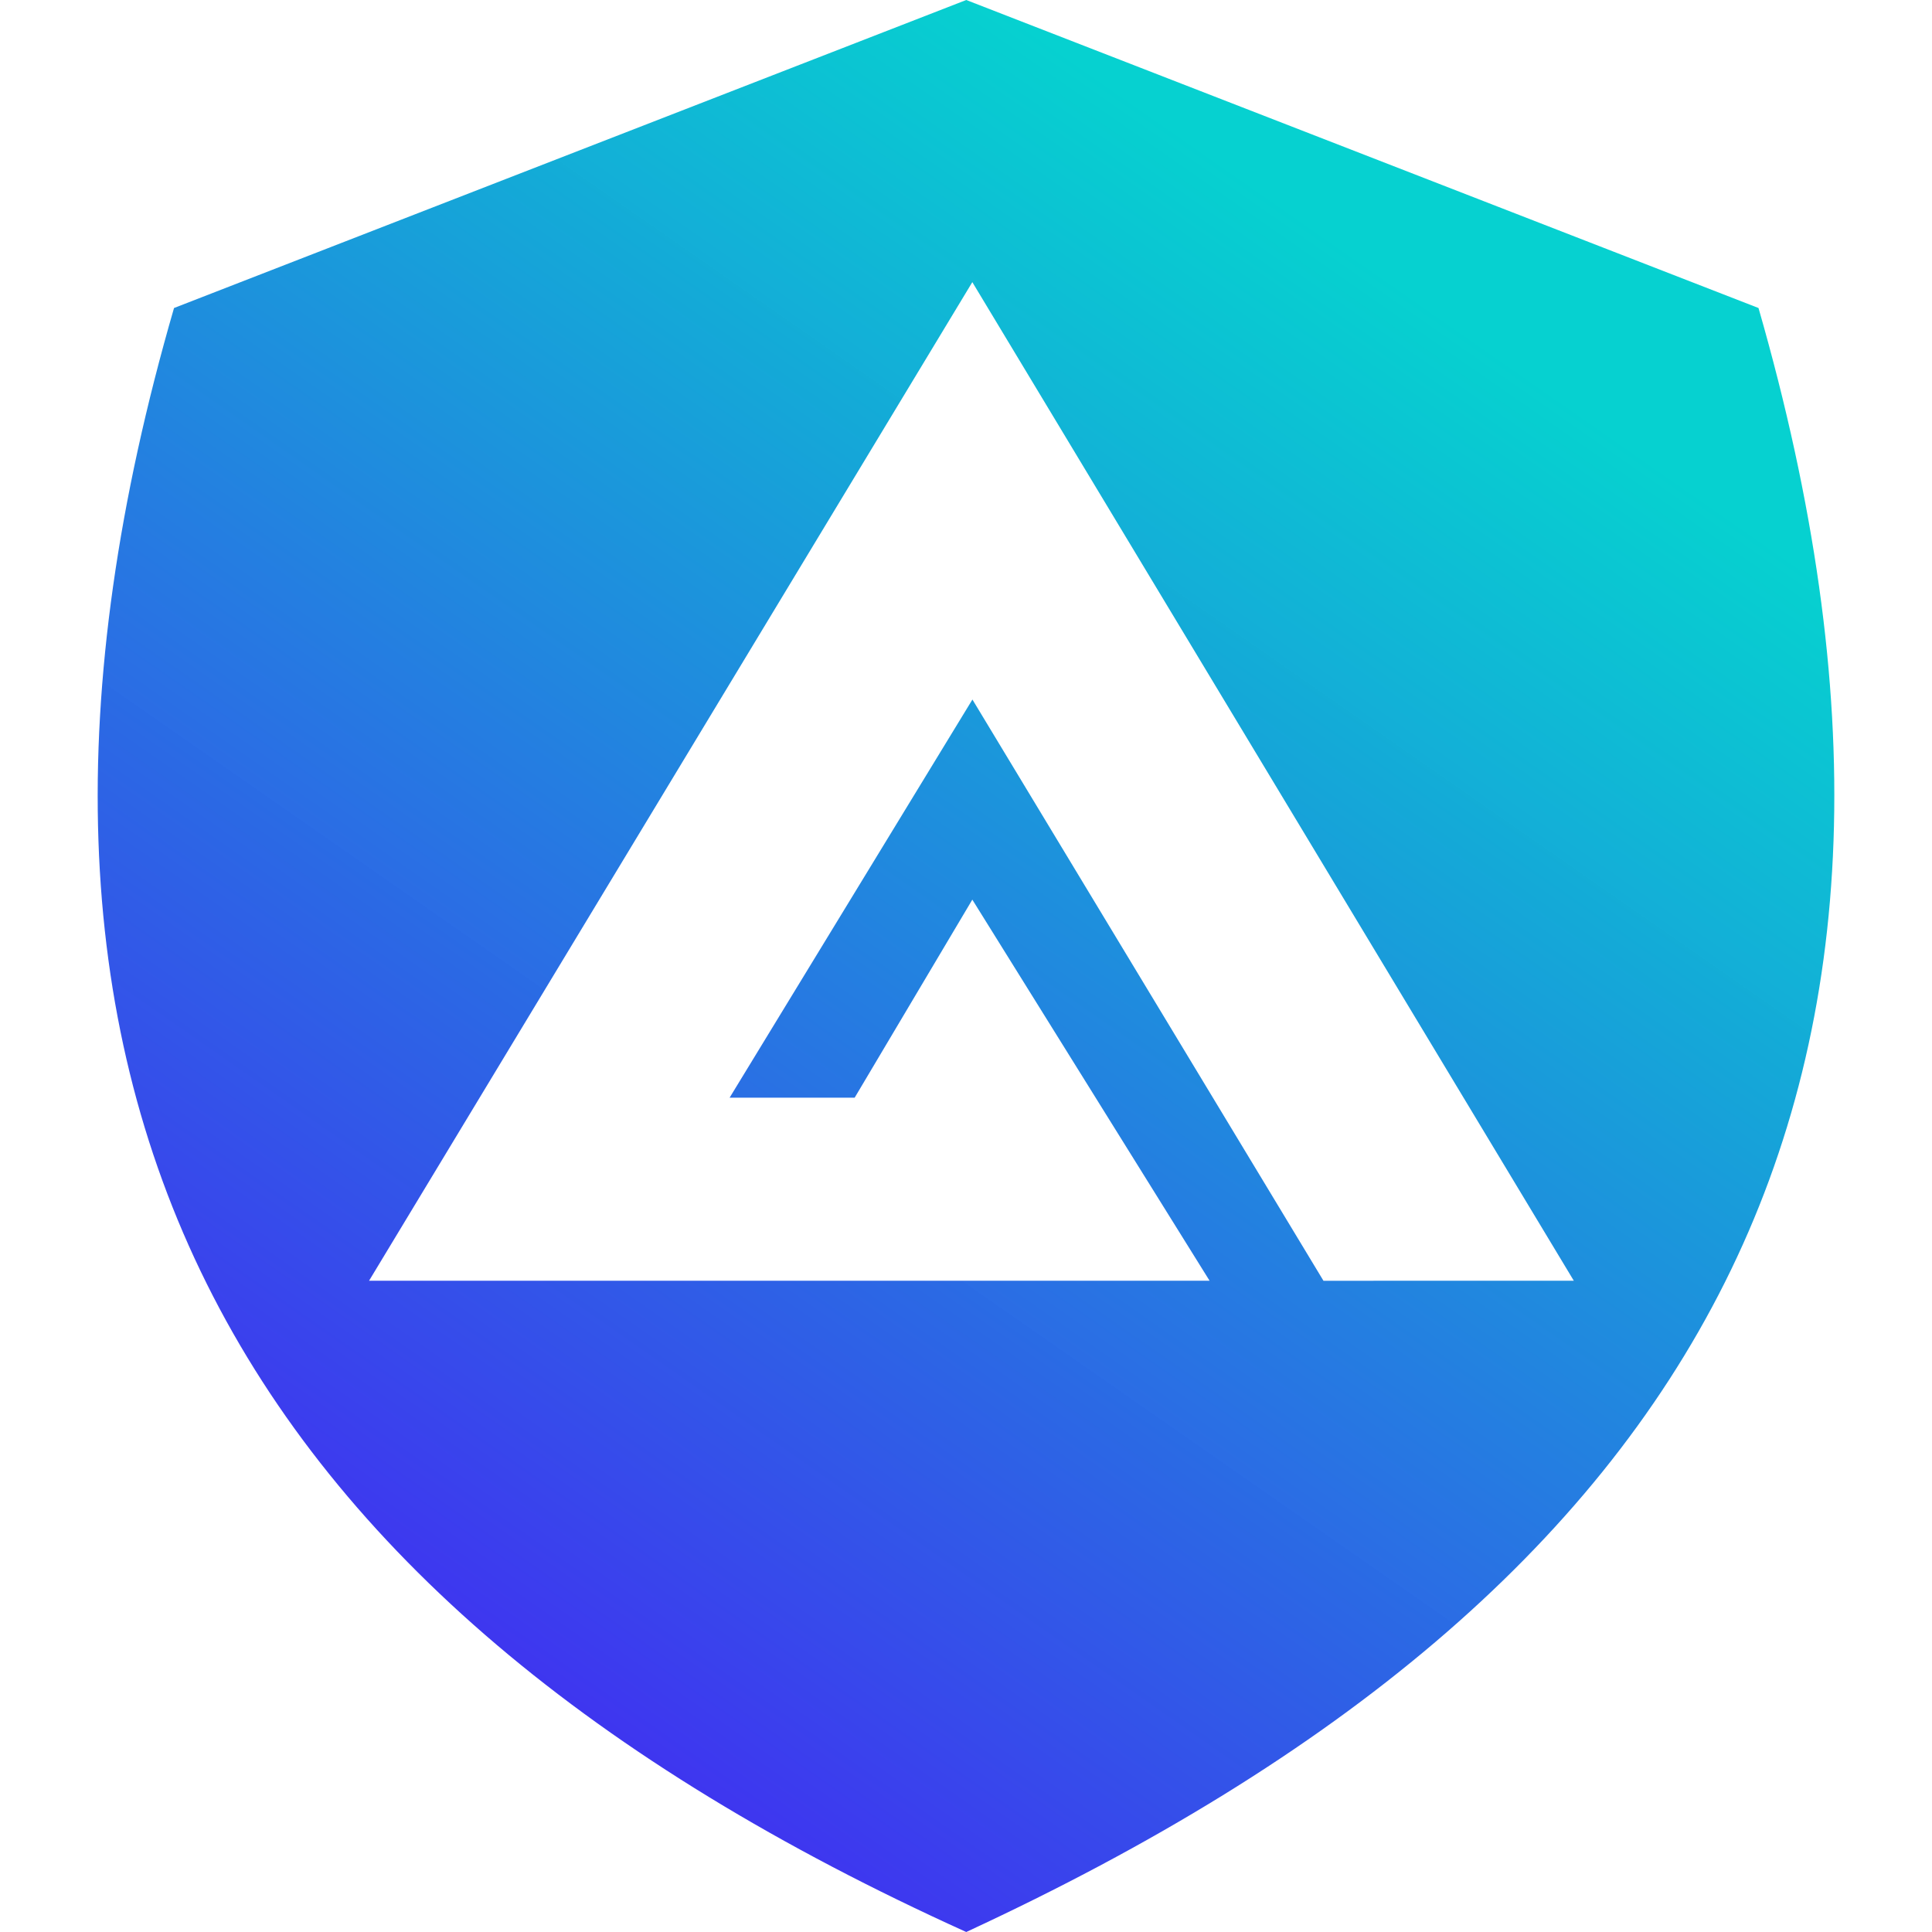
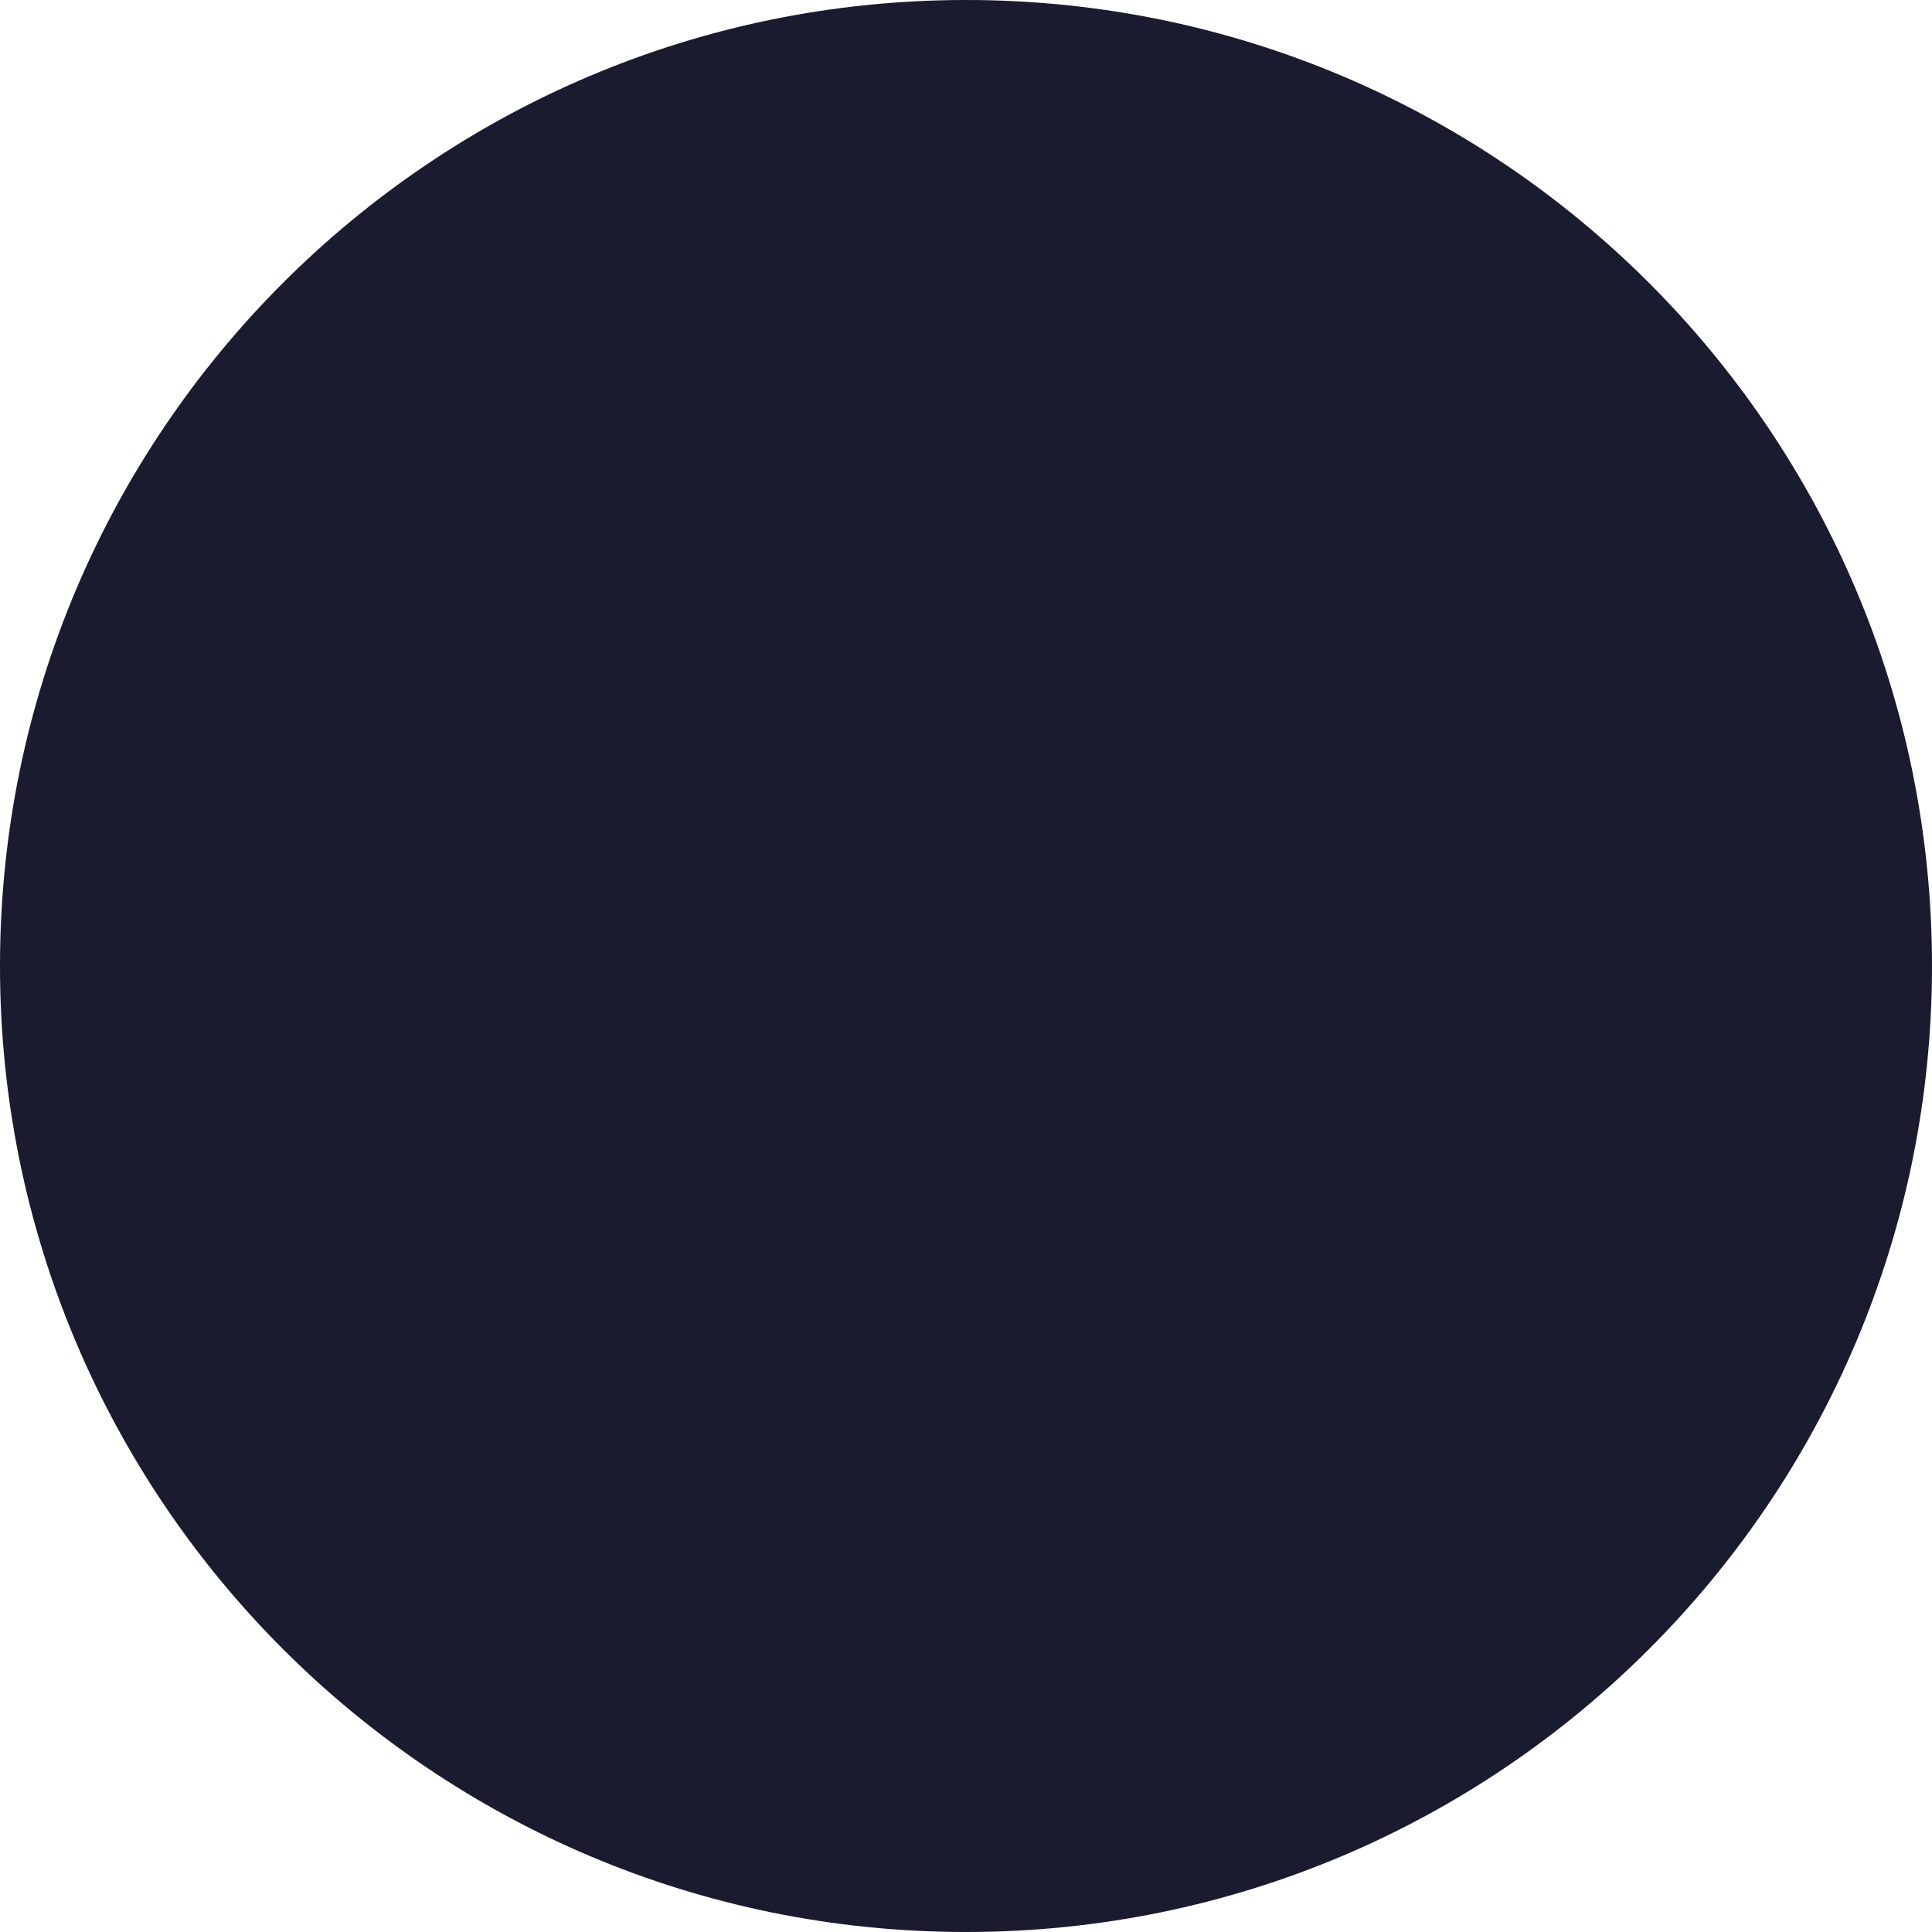
- <svg xmlns="http://www.w3.org/2000/svg" width="40" height="40" fill="none" viewBox="0 0 40 40">
-   <path fill="url(#a)" fill-rule="evenodd" d="M20.005 0 3.603 6.377C-1.041 22.393 4.585 33.022 20.005 40c15.392-7.129 21.029-17.54 16.403-33.623L20.005 0Zm.127 5.843 12.452 20.673-5.183.001-7.268-12.034-5.027 8.243h2.589l2.436-4.1 4.912 7.89H7.641L20.13 5.843Z" clip-rule="evenodd" />
-   <defs>
-     <linearGradient id="a" x1="21.192" x2="-3.747" y1=".326" y2="36.108" gradientUnits="userSpaceOnUse">
-       <stop stop-color="#03D1CF" stop-opacity=".988" />
-       <stop offset="1" stop-color="#4E09F8" />
-     </linearGradient>
-   </defs>
+ <svg xmlns="http://www.w3.org/2000/svg" width="40" height="40" viewBox="0 0 40 40" fill="none">
+   <circle cx="20" cy="20" r="20" fill="#1a1b2e" />
+   <g transform="scale(0.35) translate(25, 25)">
+     <path d="M351.39 413.005C356.674 413.014 356.426 412.925 360.407 413.175C366.627 413.568 371.317 422.306 366.301 427.286C363.794 429.773 363.048 430.38 360.495 432.79C354.95 438.024 347.941 445.077 339.349 452.729C336.311 455.509 333.271 458.29 330.232 461.07C320.435 470.035 323.442 469.709 310.31 469.67L241.291 469.478C239.184 469.502 235.464 469.187 238.219 471.941C258.85 490.481 279.121 508.697 302.175 529.413C305.34 532.256 314.152 541.306 321.344 547.898C325.731 551.919 330.479 562.069 315.657 565.816L248.749 565.878C229.616 548.55 210.482 531.222 191.348 513.894C191.286 513.846 191.224 513.79 191.162 513.725C190.931 513.516 190.7 513.307 190.469 513.097C187.903 511.131 185.292 513.066 184.007 514.009V514.008C167.984 528.396 151.962 542.787 135.94 557.174C123.908 567.985 126.221 565.397 109.84 565.49C95.627 565.57 82.107 565.733 67.026 565.713C61.742 565.704 61.991 565.792 58.01 565.542C51.789 565.149 47.098 556.412 52.115 551.432C54.621 548.944 55.367 548.338 57.921 545.928C63.465 540.694 70.476 533.641 79.067 525.989C82.106 523.209 85.146 520.428 88.184 517.648C97.981 508.683 94.974 509.009 108.105 509.048L180.493 509.247C186 509.192 184.006 507.247 182.909 506.251C158.738 484.361 134.567 462.471 110.396 440.581C93.939 428.883 100.843 417.042 109.952 417.389C129.584 417.369 145.733 417.35 165.365 417.33C177.393 417.313 179.283 418.981 188.427 427.199C201.646 439.077 213.949 450.133 225.93 460.899C226.029 460.969 226.154 461.078 226.306 461.237C227.487 462.298 228.665 463.356 229.84 464.412C231.63 465.533 233.246 465.446 235.496 463.73C251.155 449.668 266.816 435.605 282.475 421.544C294.508 410.733 292.195 413.32 308.577 413.227C322.789 413.147 336.309 412.985 351.39 413.005Z" transform="translate(-155, -455) scale(0.45)" fill="#8b9dc3" />
+   </g>
</svg>
